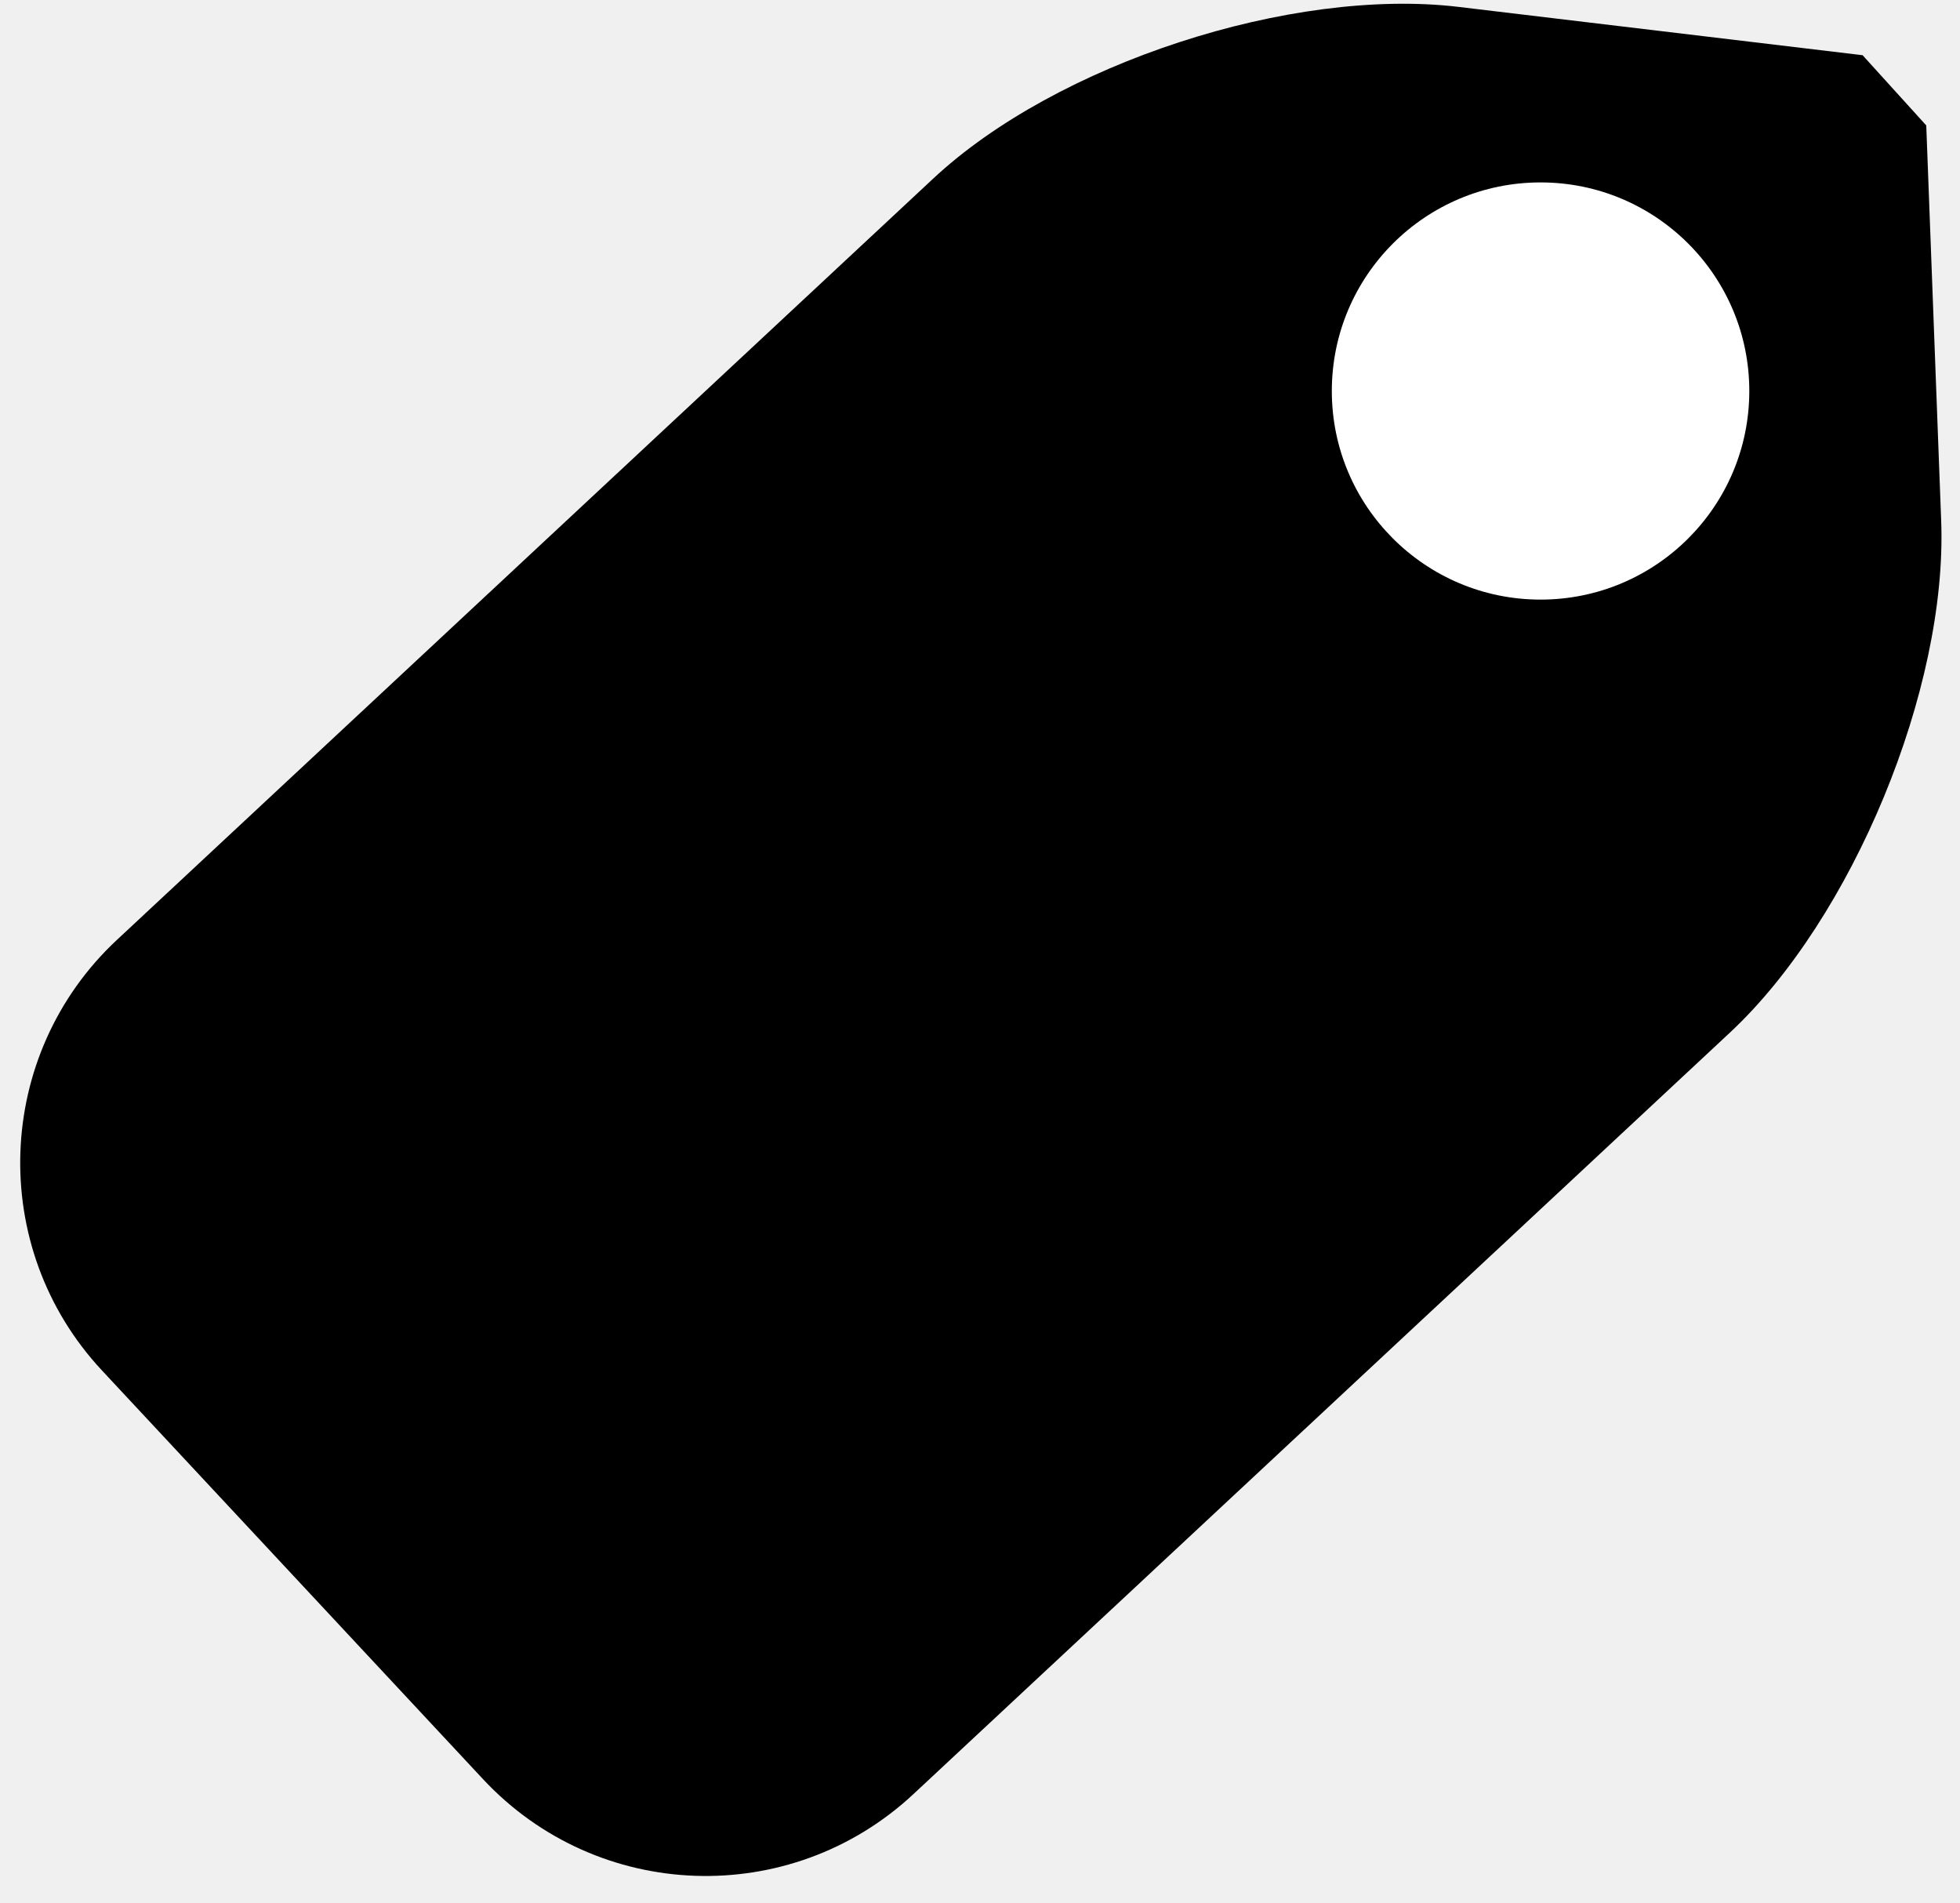
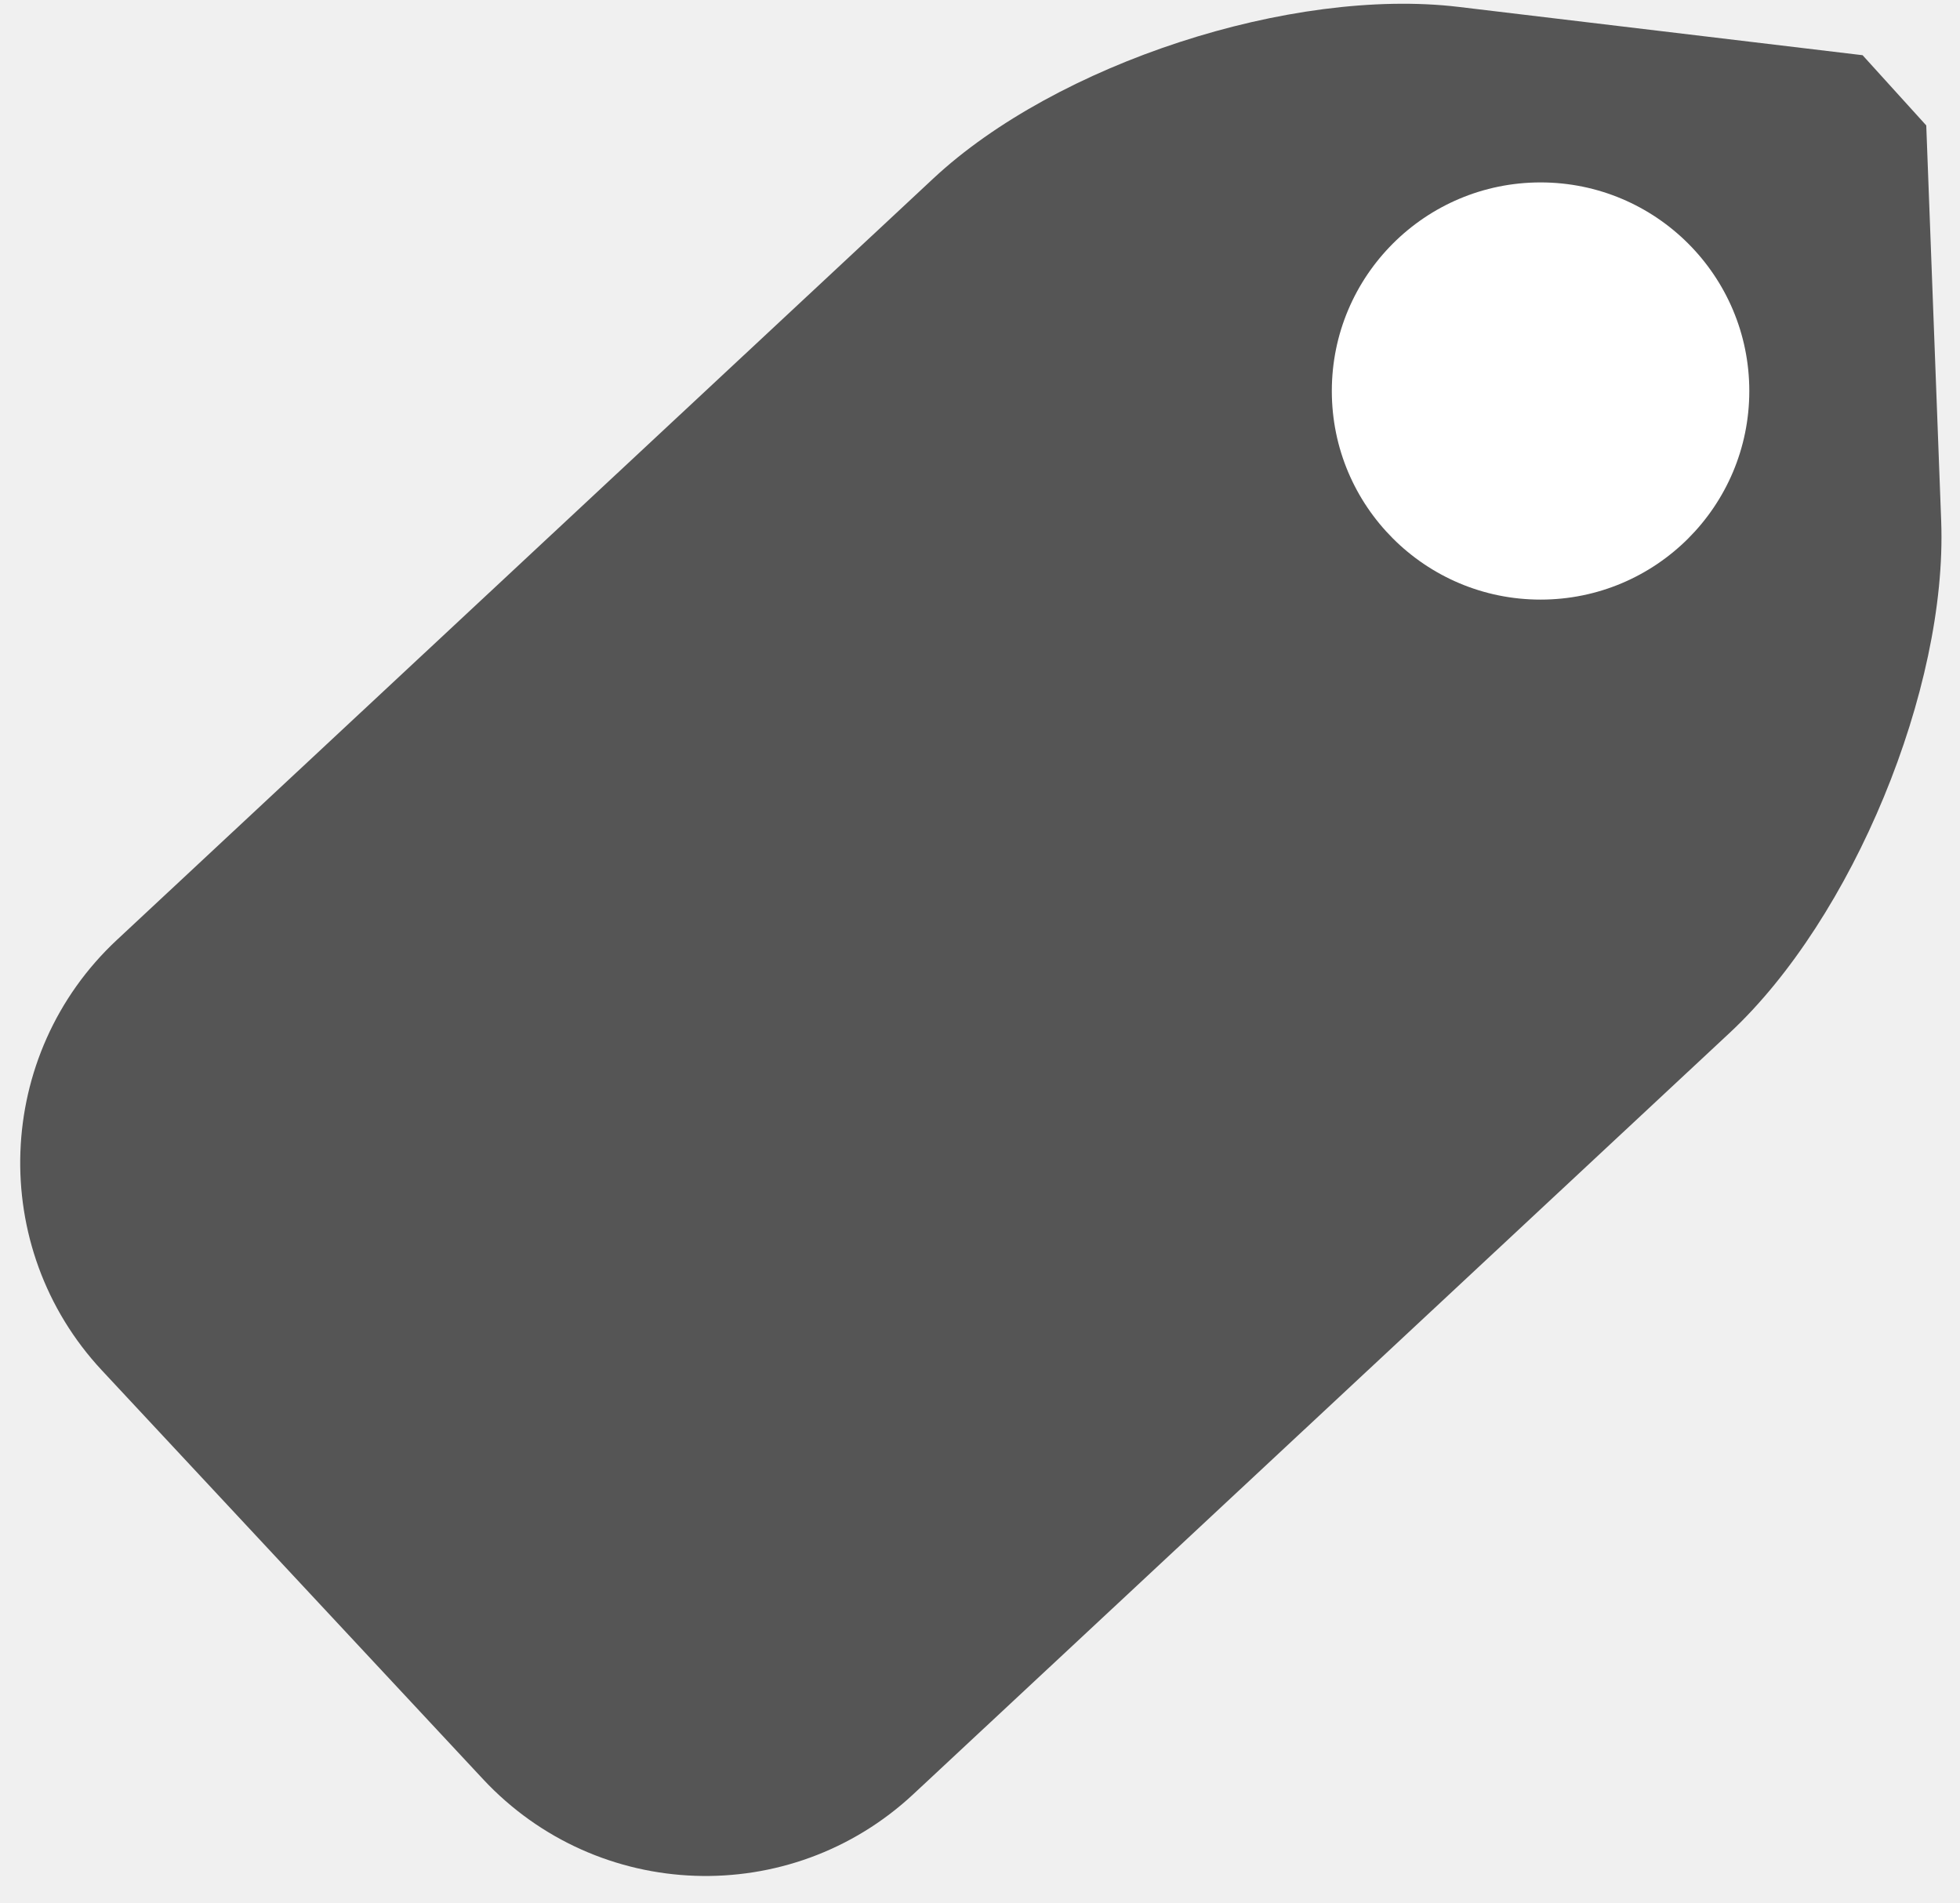
<svg xmlns="http://www.w3.org/2000/svg" width="34" height="33" viewBox="0 0 34 33">
  <g fill="none" fill-rule="evenodd" transform="translate(-2 -6)">
-     <path fill="#000" d="M1.983,15.545 C1.983,12.628 4.357,10.262 7.266,10.262 L26.632,10.262 C29.55,10.262 33.44,12.069 35.326,14.302 L39.878,19.692 L39.855,21.336 L35.363,26.533 C33.458,28.735 29.541,30.521 26.632,30.521 L7.266,30.521 C4.348,30.521 1.983,28.158 1.983,25.238 L1.983,15.545 Z" transform="rotate(-43 20.93 20.392)" />
+     <path fill="#555" d="M1.983,15.545 C1.983,12.628 4.357,10.262 7.266,10.262 L26.632,10.262 C29.55,10.262 33.44,12.069 35.326,14.302 L39.878,19.692 L39.855,21.336 L35.363,26.533 C33.458,28.735 29.541,30.521 26.632,30.521 L7.266,30.521 C4.348,30.521 1.983,28.158 1.983,25.238 L1.983,15.545 Z" transform="rotate(-43 20.93 20.392)" />
    <ellipse cx="28.724" cy="12.782" fill="#FFF" rx="3.621" ry="3.618" />
  </g>
</svg>
